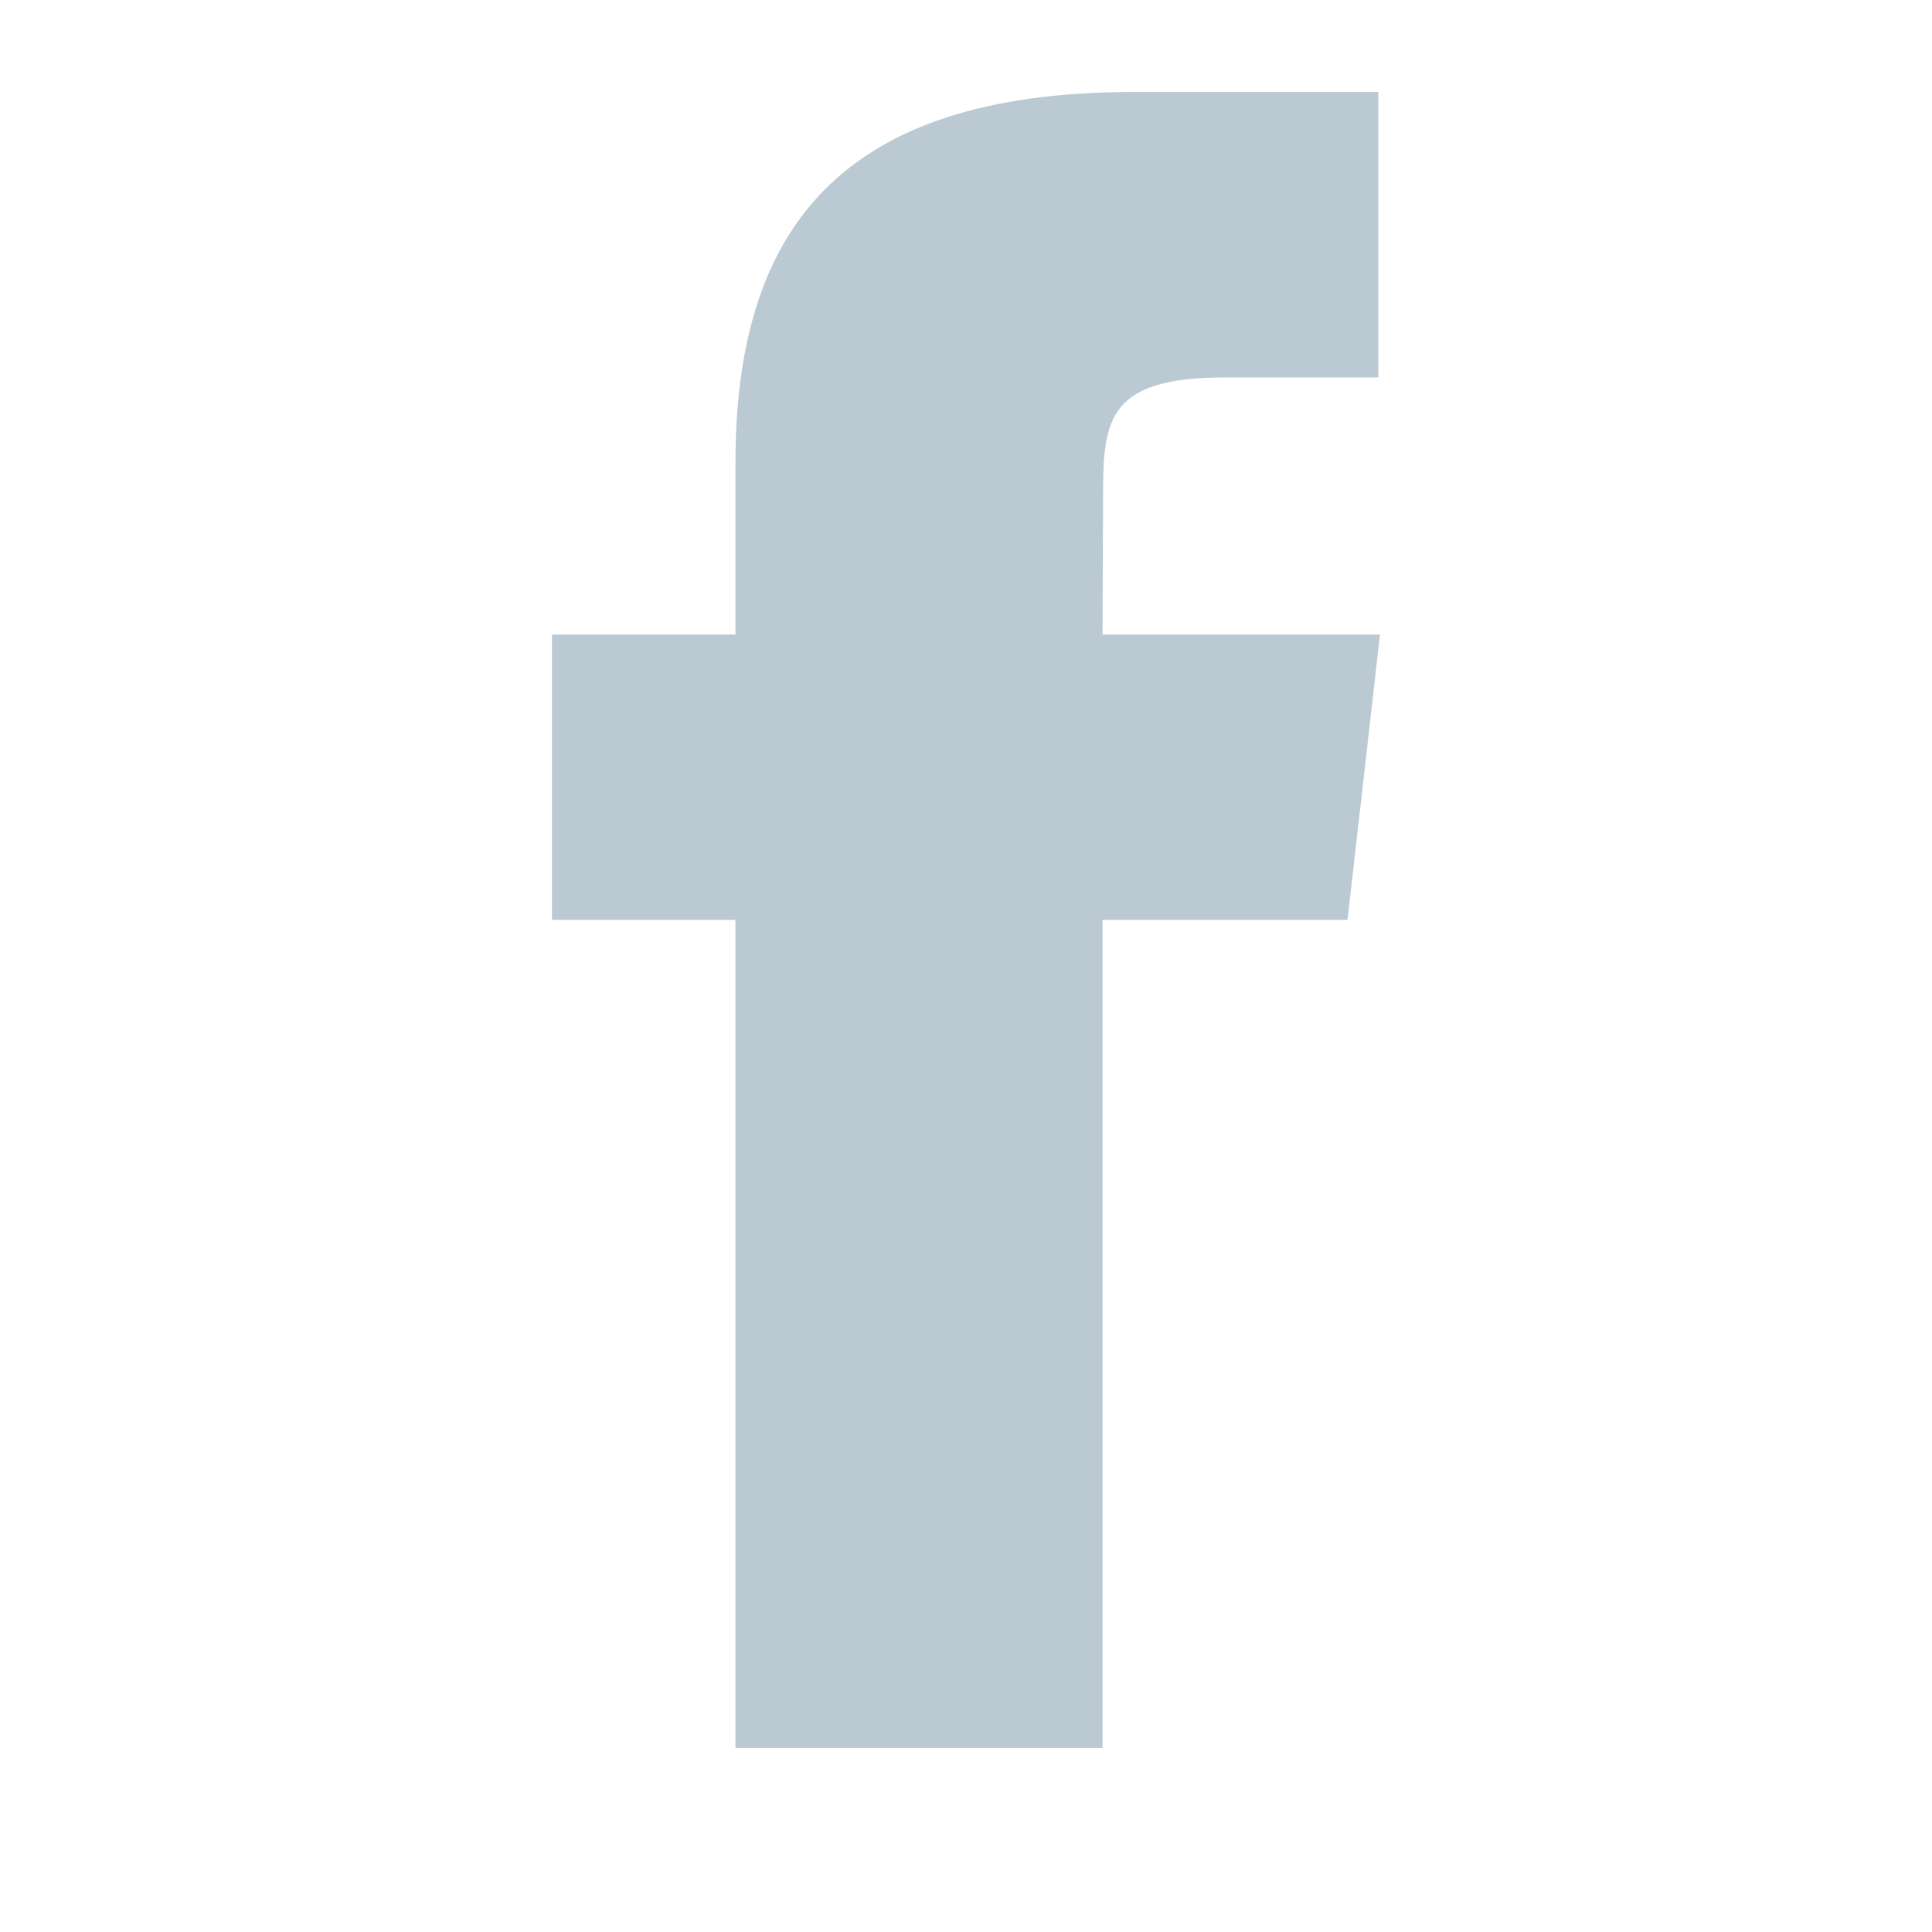
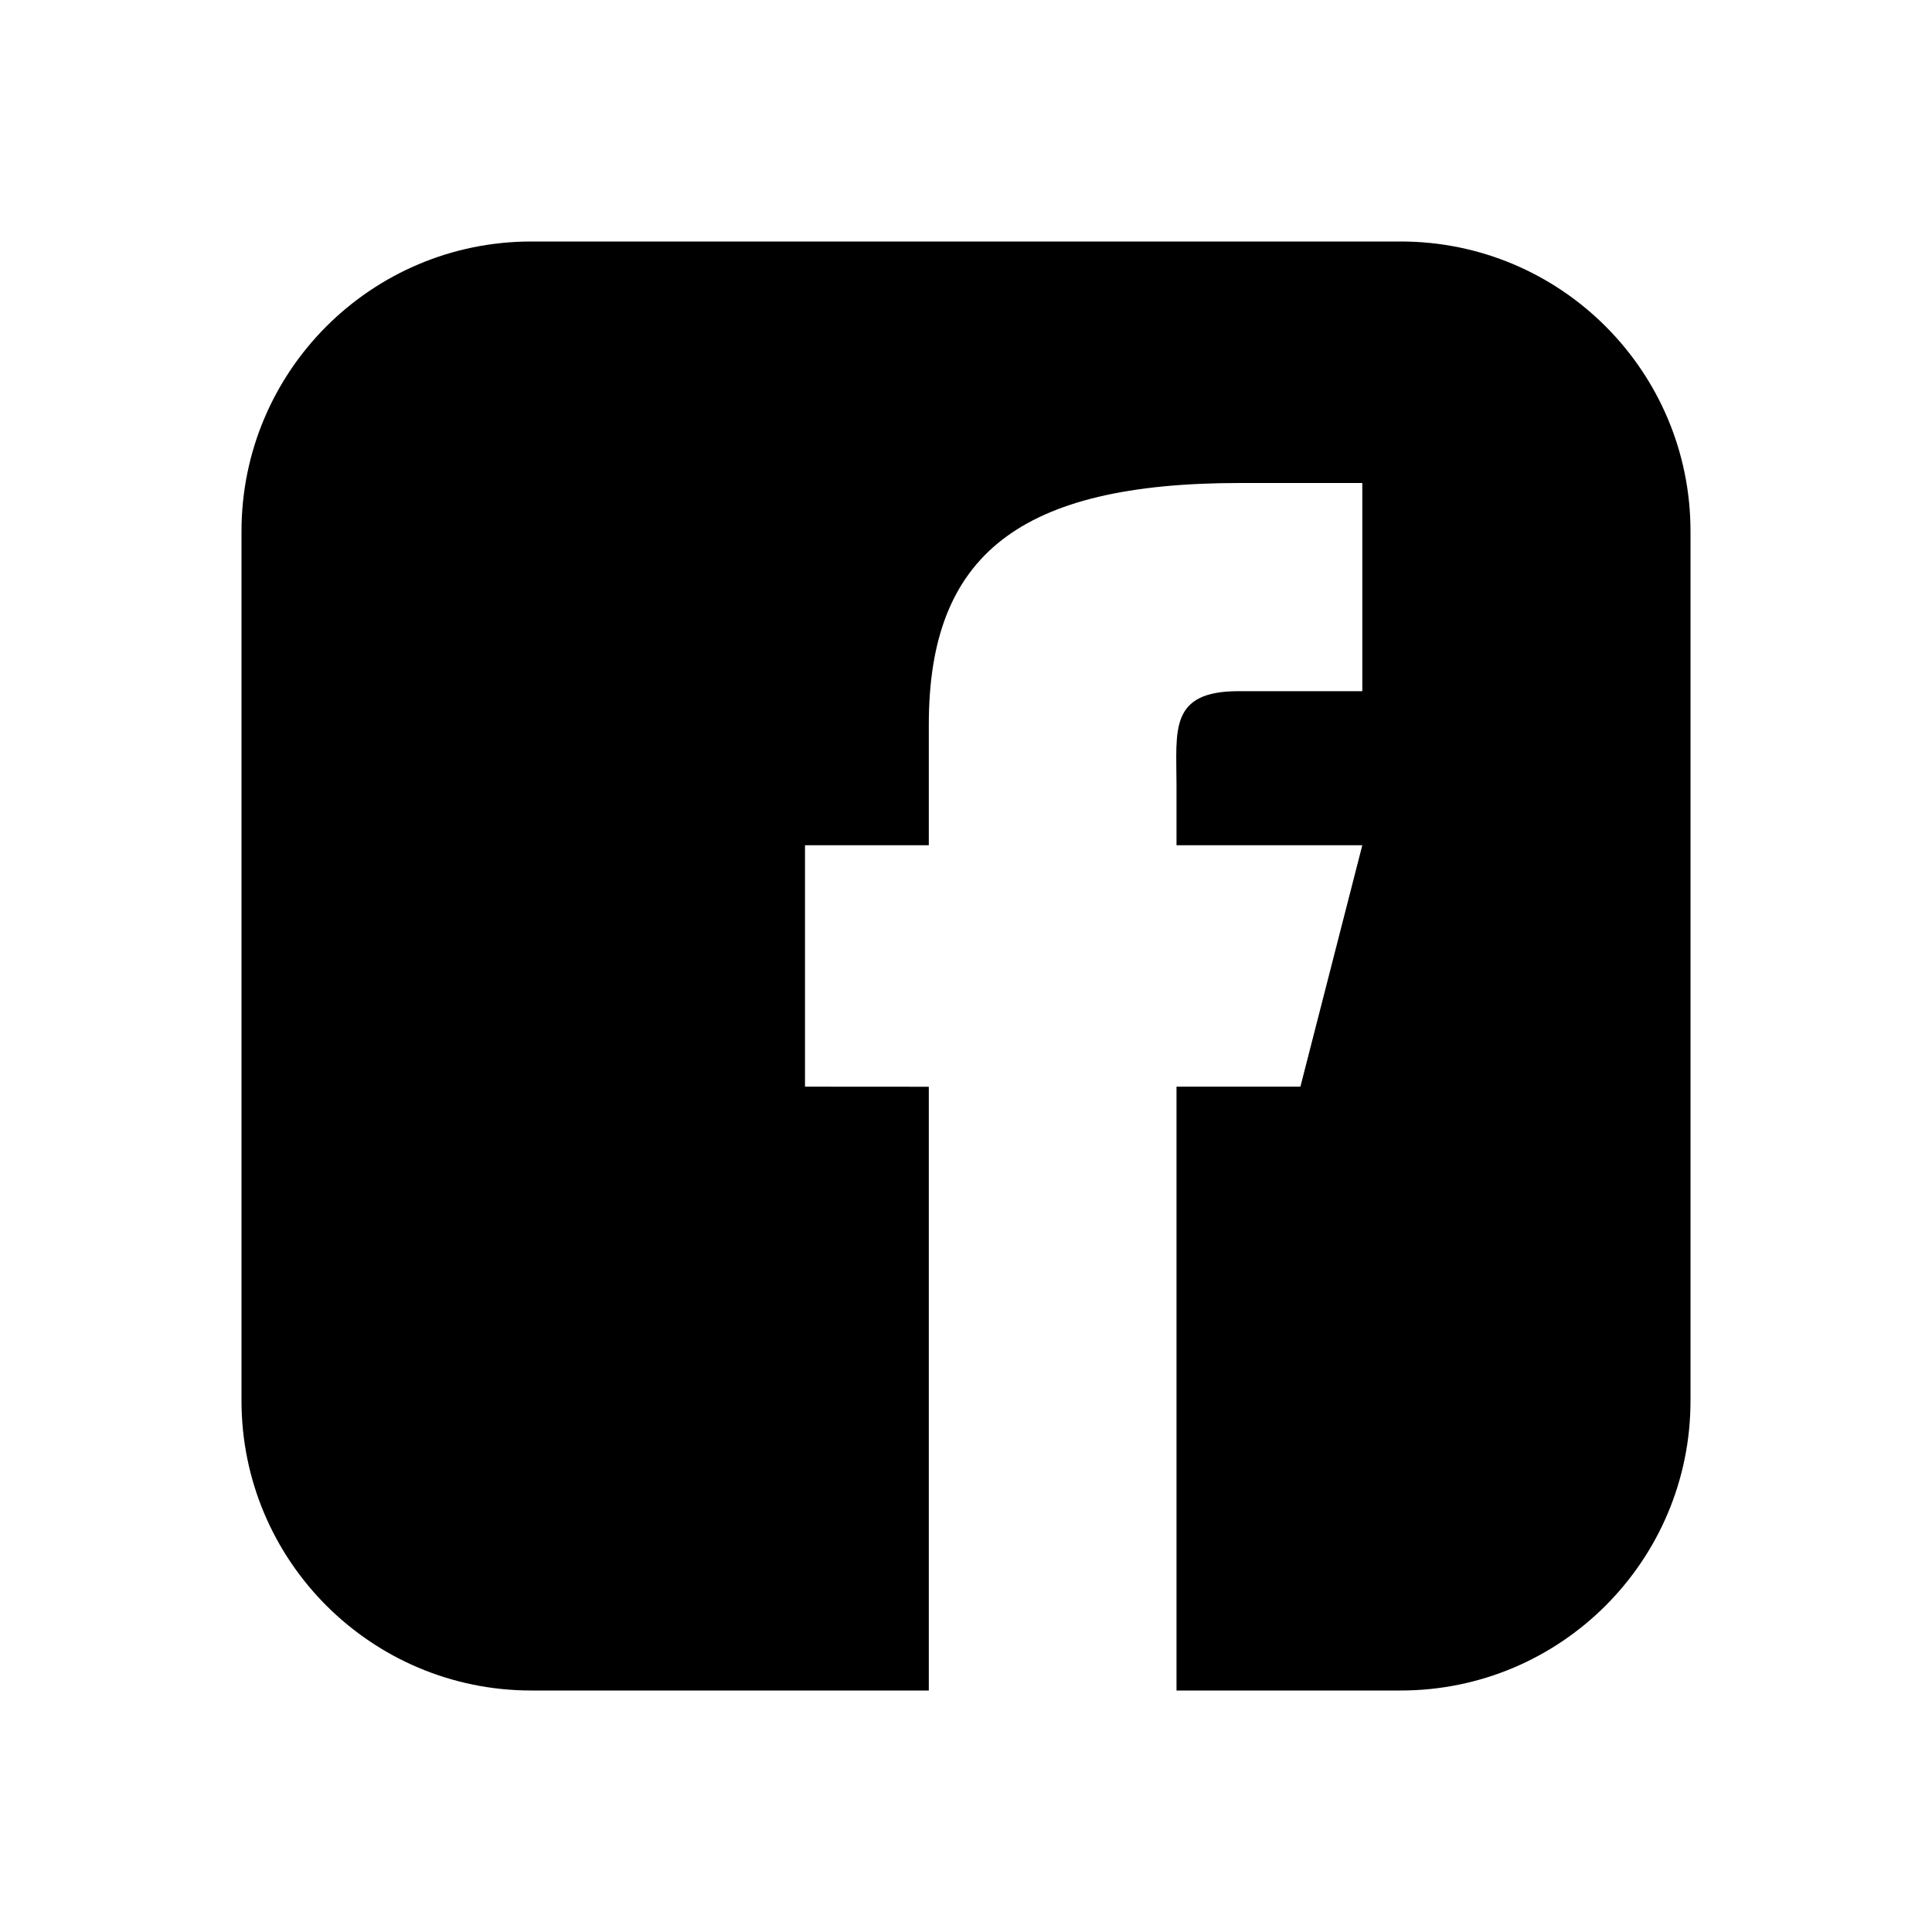
- <svg xmlns="http://www.w3.org/2000/svg" width="21px" height="21px" viewBox="0 0 21 21" version="1.1">
-   <defs />
-   <g id="redisign-1.1-copy-10" stroke="none" stroke-width="1" fill="none" fill-rule="evenodd" transform="translate(-1203, -4257)">
-     <g id="Group-28" transform="translate(125, 4257)" fill="#BBC9D3">
-       <g id="Group-12" transform="translate(0, 1)">
-         <g id="Group-19-Copy" transform="translate(1045, 0)">
-           <path d="M44.985,18 L40.994,18 L40.994,8.999 L39,8.999 L39,5.897 L40.994,5.897 L40.994,4.035 C40.994,1.505 42.119,0 45.319,0 L47.982,0 L47.982,3.103 L46.317,3.103 C45.072,3.103 44.99,3.536 44.99,4.345 L44.984,5.897 L48,5.897 L47.647,8.999 L44.984,8.999 L44.984,18 L44.985,18 Z" id="Shape" />
-         </g>
-       </g>
-     </g>
-   </g>
+ <svg xmlns="http://www.w3.org/2000/svg" width="24" height="24" viewBox="0 0 24 24">
+   <path d="M6.6,3 L17.4,3 C19.388,3 21,4.612 21,6.6 L21,17.4 C21,19.388 19.388,21 17.4,21 L6.6,21 C4.612,21 3,19.388 3,17.4 L3,6.6 C3,4.612 4.612,3 6.6,3 Z M11.538,21 L14.615,21 L14.615,13.499 L16.154,13.499 L16.923,10.5 L14.615,10.5 L14.615,9.75 C14.615,9.076 14.52,8.586 15.385,8.586 L16.923,8.586 L16.923,6 L15.401,6 C12.666,6 11.538,6.892 11.538,9 L11.538,10.5 L10,10.5 L10,13.499 L11.538,13.5 L11.538,21 Z" />
</svg>
